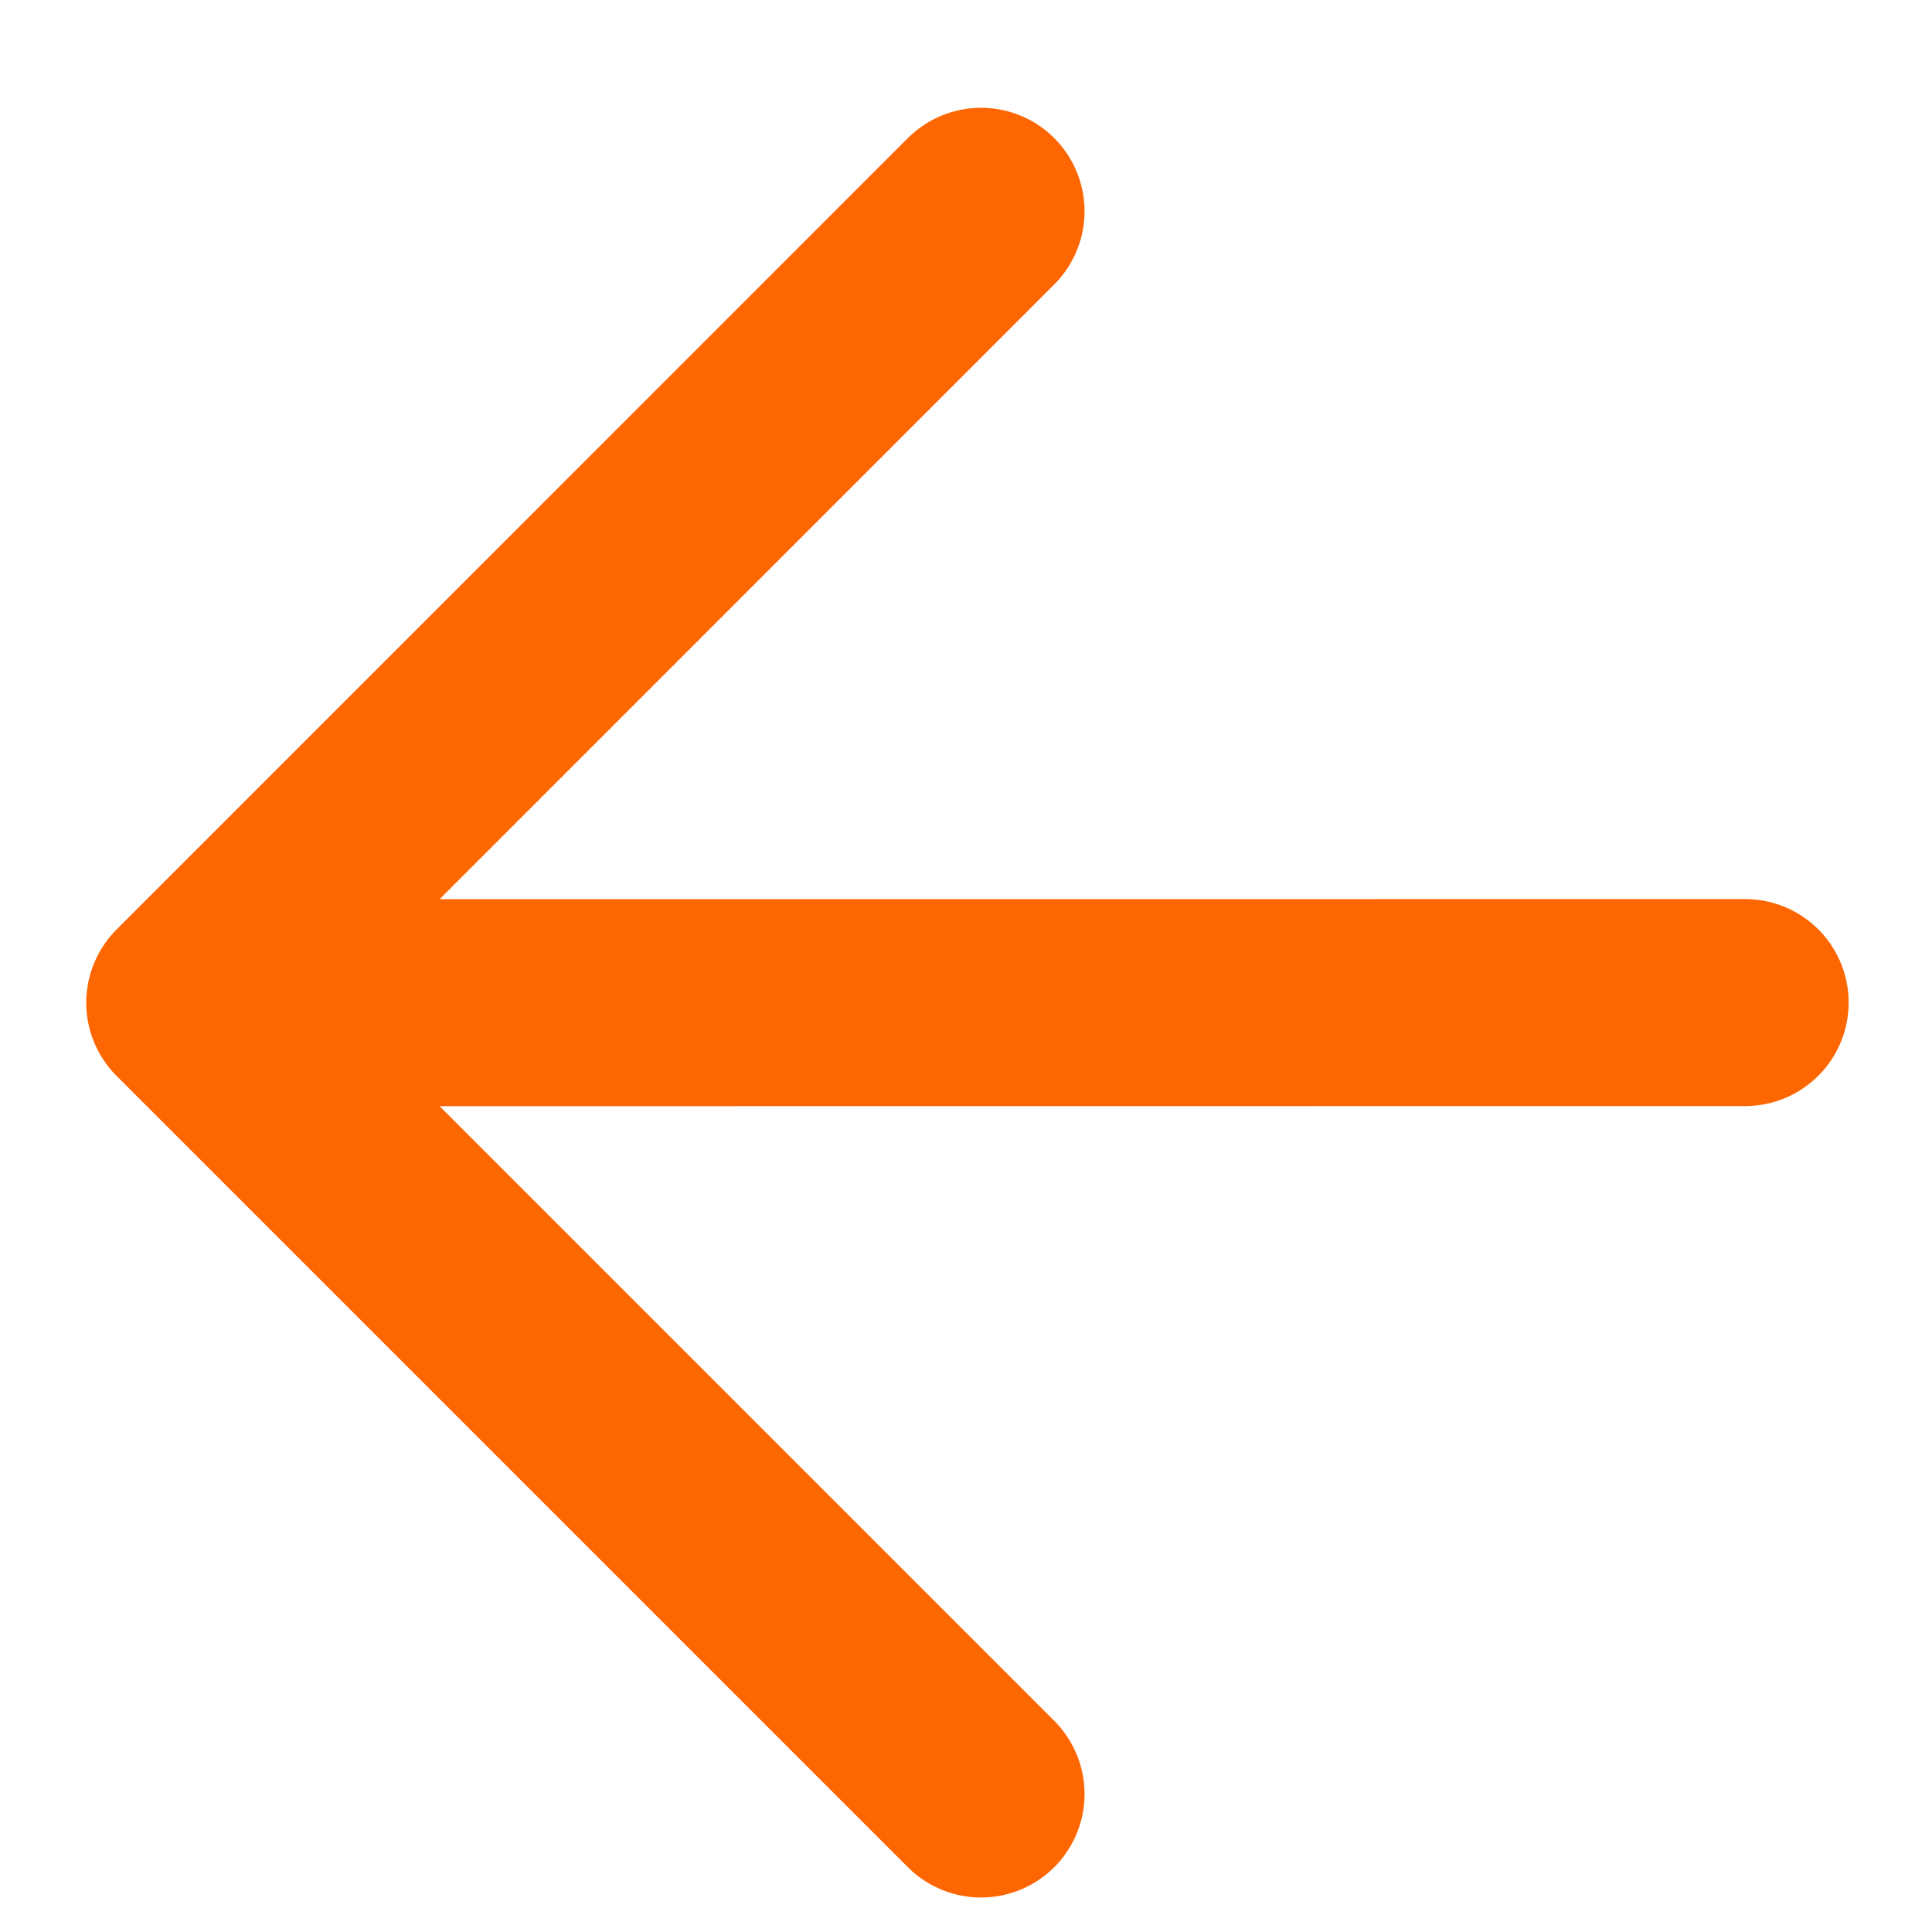
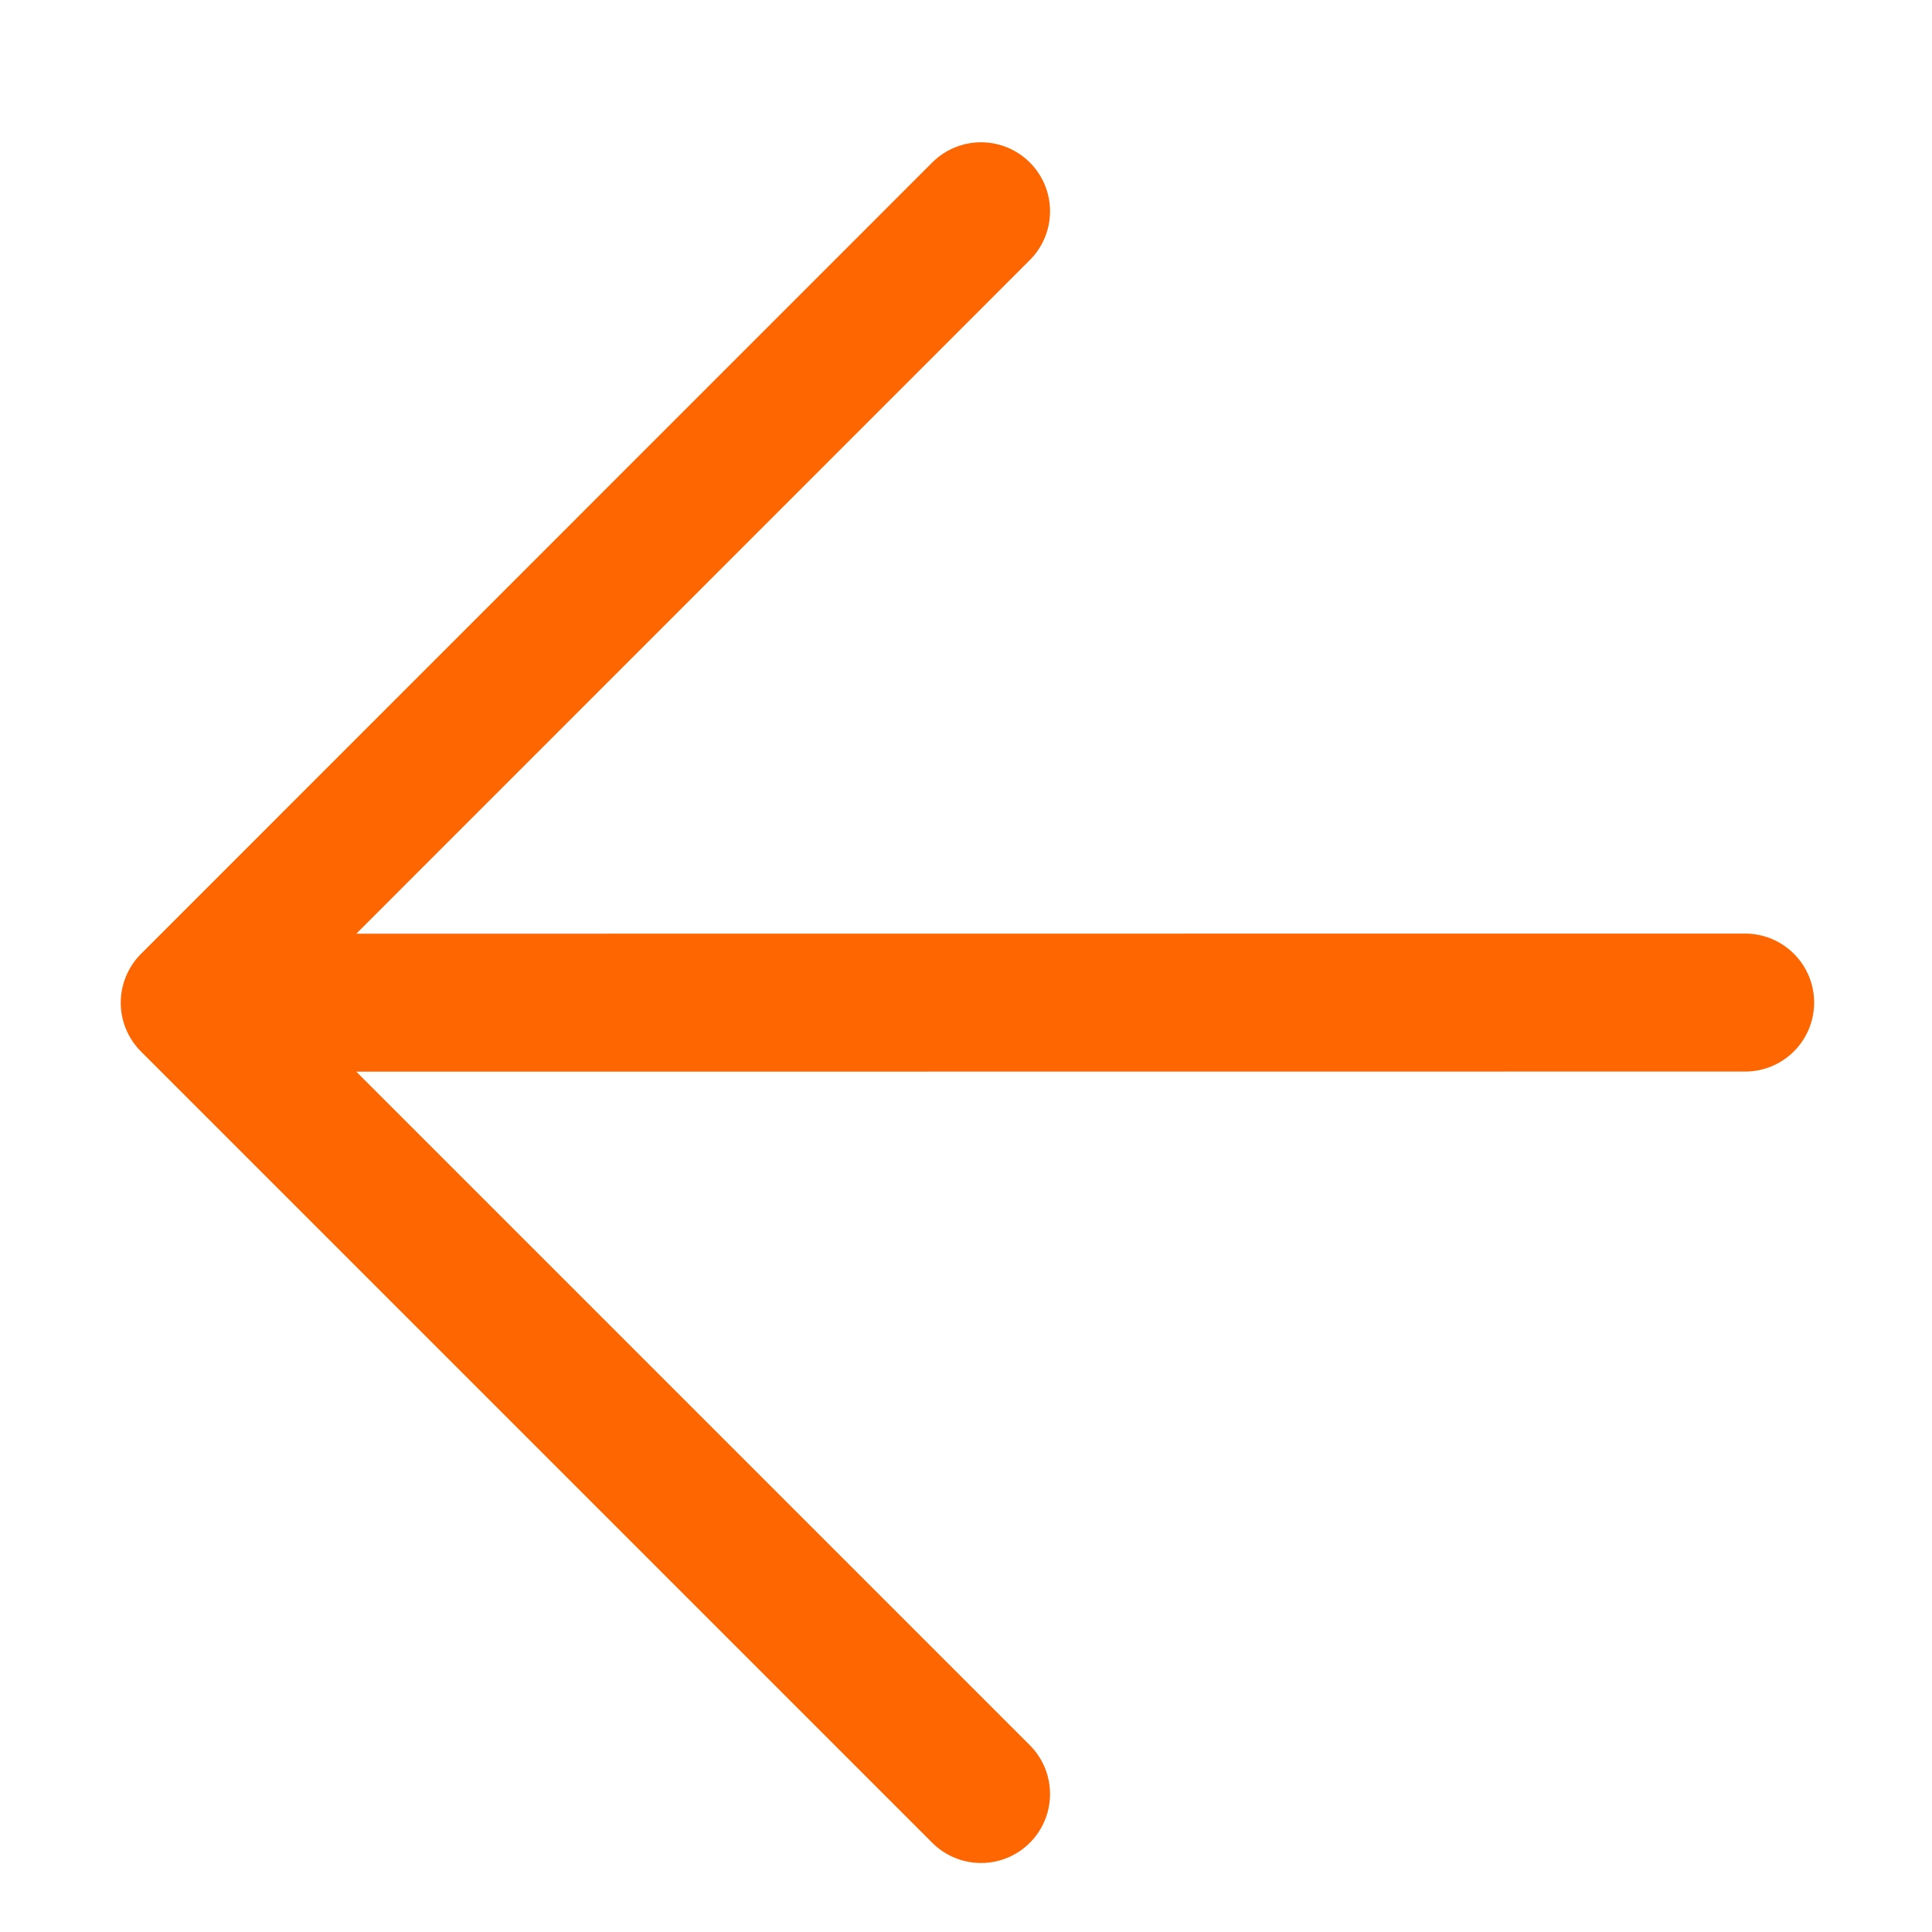
<svg xmlns="http://www.w3.org/2000/svg" width="14" height="14" viewBox="0 0 14 14" fill="none">
  <path d="M1.375 7.266L12.646 7.265L1.375 7.266ZM7.109 1.531L1.375 7.266L7.109 1.531ZM7.109 13L1.375 7.266L7.109 13Z" fill="#FE6601" />
-   <path d="M1.375 7.266L12.646 7.265M1.375 7.266L7.109 1.531M1.375 7.266L7.109 13" stroke="#FE6601" stroke-width="1.5" stroke-linecap="round" />
+   <path d="M1.375 7.266L12.646 7.265M1.375 7.266L7.109 1.531M1.375 7.266L7.109 13" stroke="#FE6601" strokeWidth="1.5" stroke-linecap="round" />
</svg>
